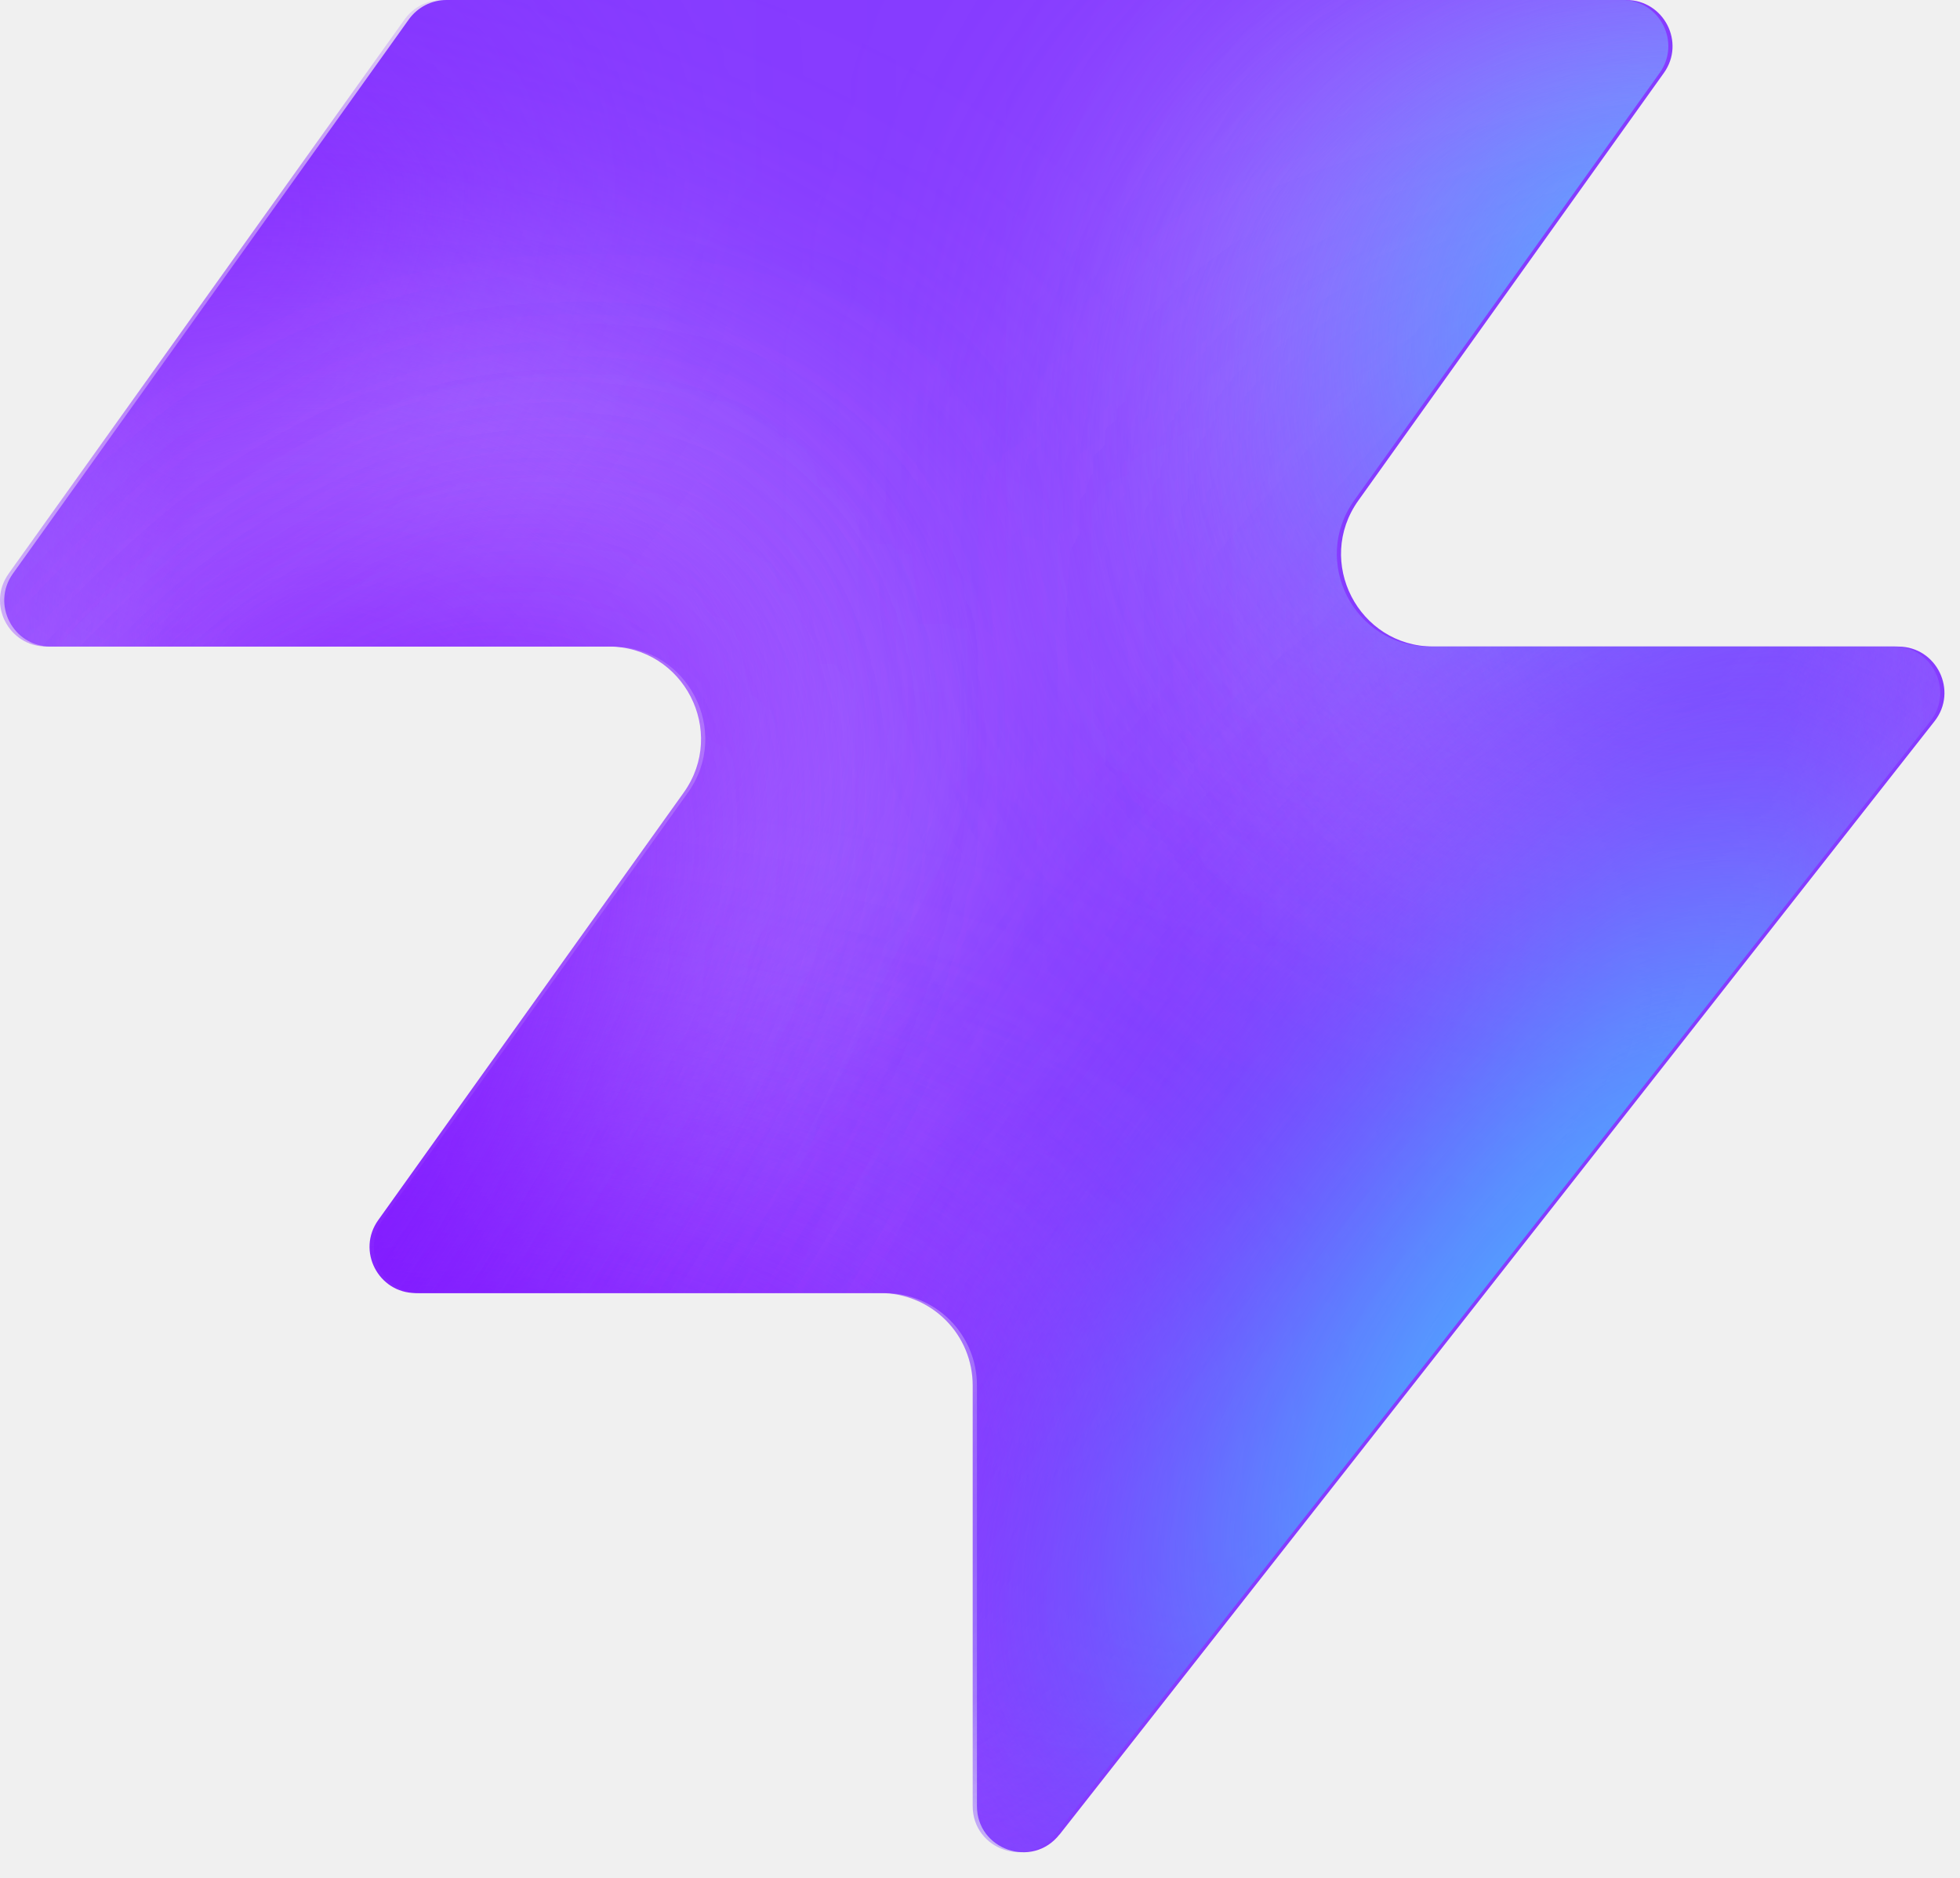
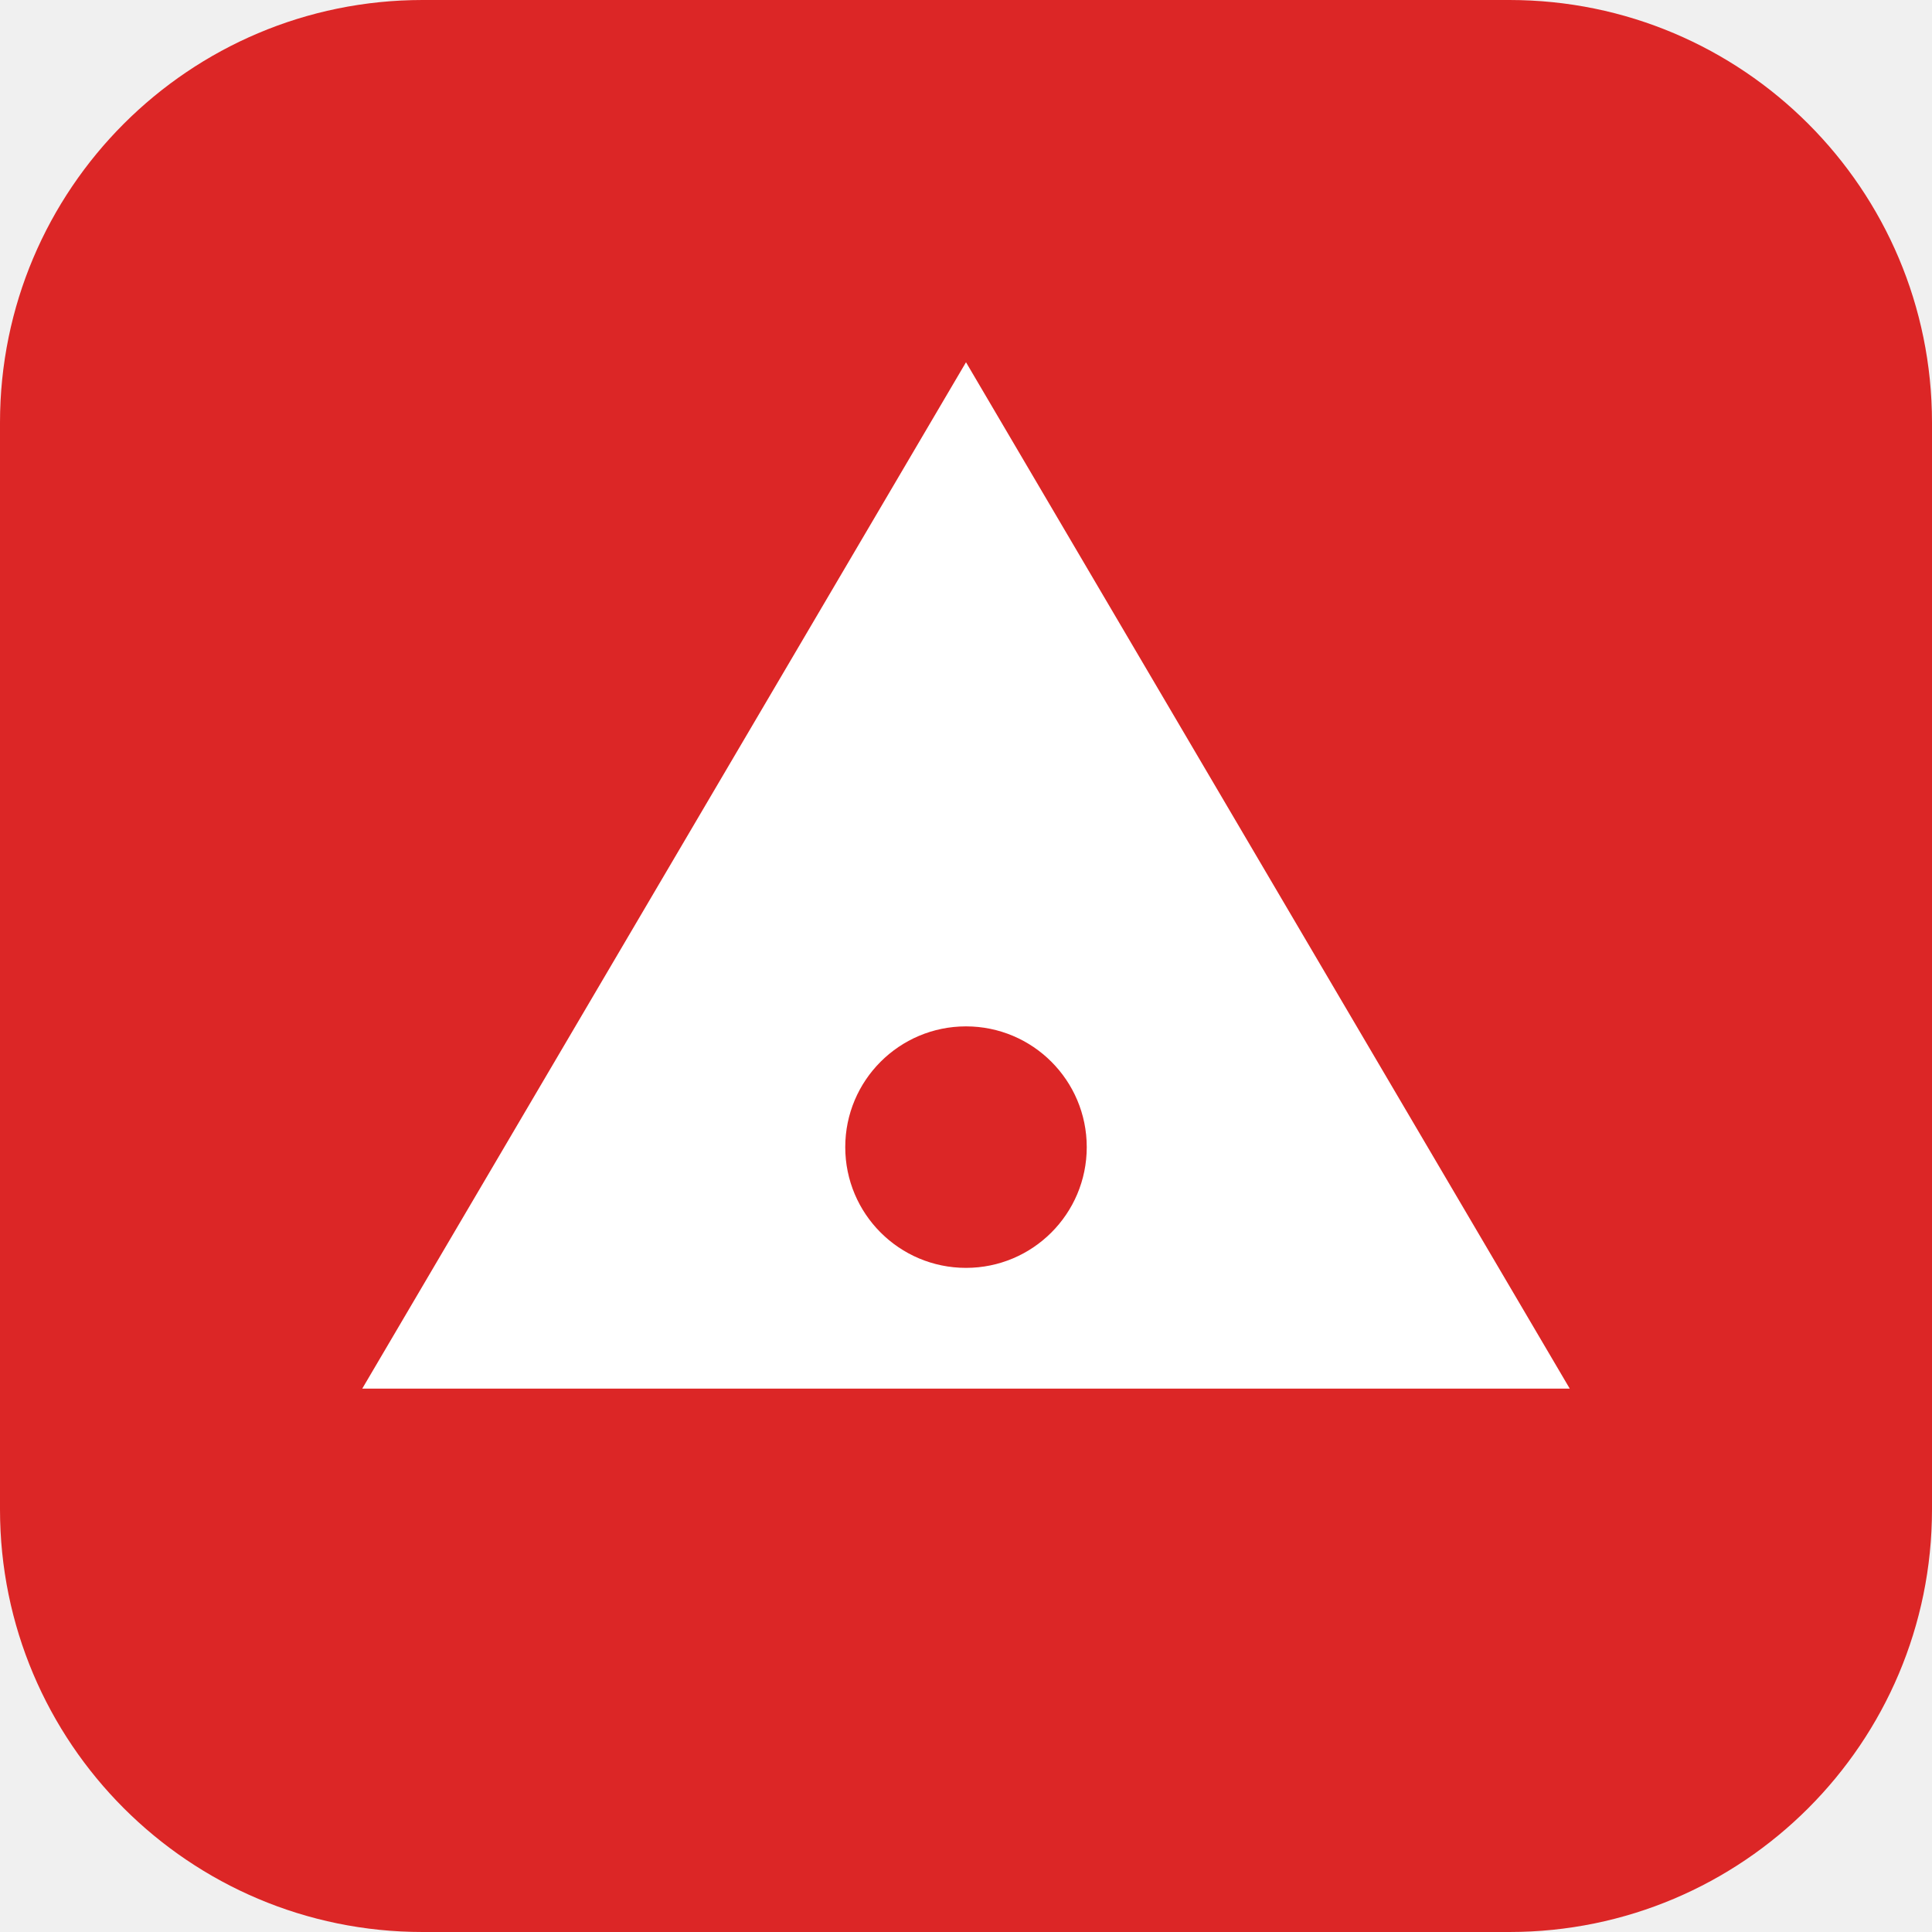
- <svg xmlns="http://www.w3.org/2000/svg" width="48" height="46" fill="none" viewBox="0 0 48 46">
-   <path fill="#863bff" d="M25.946 44.938c-.664.845-2.021.375-2.021-.698V33.937a2.26 2.26 0 0 0-2.262-2.262H10.287c-.92 0-1.456-1.04-.92-1.788l7.48-10.471c1.07-1.497 0-3.578-1.842-3.578H1.237c-.92 0-1.456-1.04-.92-1.788L10.013.474c.214-.297.556-.474.92-.474h28.894c.92 0 1.456 1.04.92 1.788l-7.48 10.471c-1.07 1.498 0 3.579 1.842 3.579h11.377c.943 0 1.473 1.088.89 1.83L25.947 44.94z" style="fill:#863bff;fill:color(display-p3 .525 .23 1);fill-opacity:1" />
-   <mask id="a" width="48" height="46" x="0" y="0" maskUnits="userSpaceOnUse" style="mask-type:alpha">
-     <path fill="#000" d="M25.842 44.938c-.664.844-2.021.375-2.021-.698V33.937a2.26 2.26 0 0 0-2.262-2.262H10.183c-.92 0-1.456-1.04-.92-1.788l7.48-10.471c1.07-1.498 0-3.579-1.842-3.579H1.133c-.92 0-1.456-1.04-.92-1.787L9.91.473c.214-.297.556-.474.92-.474h28.894c.92 0 1.456 1.04.92 1.788l-7.48 10.471c-1.07 1.498 0 3.578 1.842 3.578h11.377c.943 0 1.473 1.088.89 1.832L25.843 44.94z" style="fill:#000;fill-opacity:1" />
-   </mask>
-   <g mask="url(#a)">
-     <g filter="url(#b)">
-       <ellipse cx="5.508" cy="14.704" fill="#ede6ff" rx="5.508" ry="14.704" style="fill:#ede6ff;fill:color(display-p3 .927 .903 1);fill-opacity:1" transform="matrix(.00324 1 1 -.00324 -4.47 31.516)" />
-     </g>
-     <g filter="url(#c)">
-       <ellipse cx="10.399" cy="29.851" fill="#ede6ff" rx="10.399" ry="29.851" style="fill:#ede6ff;fill:color(display-p3 .927 .903 1);fill-opacity:1" transform="matrix(.00324 1 1 -.00324 -39.328 7.883)" />
-     </g>
-     <g filter="url(#d)">
-       <ellipse cx="5.508" cy="30.487" fill="#7e14ff" rx="5.508" ry="30.487" style="fill:#7e14ff;fill:color(display-p3 .492 .077 1);fill-opacity:1" transform="rotate(89.814 -25.913 -14.639)scale(1 -1)" />
-     </g>
-     <g filter="url(#e)">
-       <ellipse cx="5.508" cy="30.599" fill="#7e14ff" rx="5.508" ry="30.599" style="fill:#7e14ff;fill:color(display-p3 .492 .077 1);fill-opacity:1" transform="rotate(89.814 -32.644 -3.334)scale(1 -1)" />
-     </g>
-     <g filter="url(#f)">
-       <ellipse cx="5.508" cy="30.599" fill="#7e14ff" rx="5.508" ry="30.599" style="fill:#7e14ff;fill:color(display-p3 .492 .077 1);fill-opacity:1" transform="matrix(.00324 1 1 -.00324 -34.34 30.47)" />
-     </g>
-     <g filter="url(#g)">
-       <ellipse cx="14.072" cy="22.078" fill="#ede6ff" rx="14.072" ry="22.078" style="fill:#ede6ff;fill:color(display-p3 .927 .903 1);fill-opacity:1" transform="rotate(93.35 24.506 48.493)scale(-1 1)" />
-     </g>
-     <g filter="url(#h)">
-       <ellipse cx="3.47" cy="21.501" fill="#7e14ff" rx="3.47" ry="21.501" style="fill:#7e14ff;fill:color(display-p3 .492 .077 1);fill-opacity:1" transform="rotate(89.009 28.708 47.59)scale(-1 1)" />
-     </g>
-     <g filter="url(#i)">
-       <ellipse cx="3.47" cy="21.501" fill="#7e14ff" rx="3.47" ry="21.501" style="fill:#7e14ff;fill:color(display-p3 .492 .077 1);fill-opacity:1" transform="rotate(89.009 28.708 47.59)scale(-1 1)" />
-     </g>
-     <g filter="url(#j)">
-       <ellipse cx=".387" cy="8.972" fill="#7e14ff" rx="4.407" ry="29.108" style="fill:#7e14ff;fill:color(display-p3 .492 .077 1);fill-opacity:1" transform="rotate(39.51 .387 8.972)" />
-     </g>
-     <g filter="url(#k)">
-       <ellipse cx="47.523" cy="-6.092" fill="#7e14ff" rx="4.407" ry="29.108" style="fill:#7e14ff;fill:color(display-p3 .492 .077 1);fill-opacity:1" transform="rotate(37.892 47.523 -6.092)" />
-     </g>
-     <g filter="url(#l)">
-       <ellipse cx="41.412" cy="6.333" fill="#47bfff" rx="5.971" ry="9.665" style="fill:#47bfff;fill:color(display-p3 .28 .748 1);fill-opacity:1" transform="rotate(37.892 41.412 6.333)" />
-     </g>
-     <g filter="url(#m)">
-       <ellipse cx="-1.879" cy="38.332" fill="#7e14ff" rx="4.407" ry="29.108" style="fill:#7e14ff;fill:color(display-p3 .492 .077 1);fill-opacity:1" transform="rotate(37.892 -1.88 38.332)" />
-     </g>
-     <g filter="url(#n)">
-       <ellipse cx="-1.879" cy="38.332" fill="#7e14ff" rx="4.407" ry="29.108" style="fill:#7e14ff;fill:color(display-p3 .492 .077 1);fill-opacity:1" transform="rotate(37.892 -1.88 38.332)" />
-     </g>
-     <g filter="url(#o)">
-       <ellipse cx="35.651" cy="29.907" fill="#7e14ff" rx="4.407" ry="29.108" style="fill:#7e14ff;fill:color(display-p3 .492 .077 1);fill-opacity:1" transform="rotate(37.892 35.651 29.907)" />
-     </g>
-     <g filter="url(#p)">
-       <ellipse cx="38.418" cy="32.4" fill="#47bfff" rx="5.971" ry="15.297" style="fill:#47bfff;fill:color(display-p3 .28 .748 1);fill-opacity:1" transform="rotate(37.892 38.418 32.4)" />
-     </g>
-   </g>
-   <defs>
-     <filter id="b" width="60.045" height="41.654" x="-19.77" y="16.149" color-interpolation-filters="sRGB" filterUnits="userSpaceOnUse">
-       <feFlood flood-opacity="0" result="BackgroundImageFix" />
-       <feBlend in="SourceGraphic" in2="BackgroundImageFix" result="shape" />
-       <feGaussianBlur result="effect1_foregroundBlur_2002_17158" stdDeviation="7.659" />
-     </filter>
-     <filter id="c" width="90.34" height="51.437" x="-54.613" y="-7.533" color-interpolation-filters="sRGB" filterUnits="userSpaceOnUse">
-       <feFlood flood-opacity="0" result="BackgroundImageFix" />
-       <feBlend in="SourceGraphic" in2="BackgroundImageFix" result="shape" />
-       <feGaussianBlur result="effect1_foregroundBlur_2002_17158" stdDeviation="7.659" />
-     </filter>
-     <filter id="d" width="79.355" height="29.4" x="-49.64" y="2.03" color-interpolation-filters="sRGB" filterUnits="userSpaceOnUse">
-       <feFlood flood-opacity="0" result="BackgroundImageFix" />
-       <feBlend in="SourceGraphic" in2="BackgroundImageFix" result="shape" />
-       <feGaussianBlur result="effect1_foregroundBlur_2002_17158" stdDeviation="4.596" />
-     </filter>
-     <filter id="e" width="79.579" height="29.4" x="-45.045" y="20.029" color-interpolation-filters="sRGB" filterUnits="userSpaceOnUse">
-       <feFlood flood-opacity="0" result="BackgroundImageFix" />
-       <feBlend in="SourceGraphic" in2="BackgroundImageFix" result="shape" />
-       <feGaussianBlur result="effect1_foregroundBlur_2002_17158" stdDeviation="4.596" />
-     </filter>
-     <filter id="f" width="79.579" height="29.4" x="-43.513" y="21.178" color-interpolation-filters="sRGB" filterUnits="userSpaceOnUse">
-       <feFlood flood-opacity="0" result="BackgroundImageFix" />
-       <feBlend in="SourceGraphic" in2="BackgroundImageFix" result="shape" />
-       <feGaussianBlur result="effect1_foregroundBlur_2002_17158" stdDeviation="4.596" />
-     </filter>
-     <filter id="g" width="74.749" height="58.852" x="15.756" y="-17.901" color-interpolation-filters="sRGB" filterUnits="userSpaceOnUse">
-       <feFlood flood-opacity="0" result="BackgroundImageFix" />
-       <feBlend in="SourceGraphic" in2="BackgroundImageFix" result="shape" />
-       <feGaussianBlur result="effect1_foregroundBlur_2002_17158" stdDeviation="7.659" />
-     </filter>
-     <filter id="h" width="61.377" height="25.362" x="23.548" y="2.284" color-interpolation-filters="sRGB" filterUnits="userSpaceOnUse">
-       <feFlood flood-opacity="0" result="BackgroundImageFix" />
-       <feBlend in="SourceGraphic" in2="BackgroundImageFix" result="shape" />
-       <feGaussianBlur result="effect1_foregroundBlur_2002_17158" stdDeviation="4.596" />
-     </filter>
-     <filter id="i" width="61.377" height="25.362" x="23.548" y="2.284" color-interpolation-filters="sRGB" filterUnits="userSpaceOnUse">
-       <feFlood flood-opacity="0" result="BackgroundImageFix" />
-       <feBlend in="SourceGraphic" in2="BackgroundImageFix" result="shape" />
-       <feGaussianBlur result="effect1_foregroundBlur_2002_17158" stdDeviation="4.596" />
-     </filter>
-     <filter id="j" width="56.045" height="63.649" x="-27.636" y="-22.853" color-interpolation-filters="sRGB" filterUnits="userSpaceOnUse">
-       <feFlood flood-opacity="0" result="BackgroundImageFix" />
-       <feBlend in="SourceGraphic" in2="BackgroundImageFix" result="shape" />
-       <feGaussianBlur result="effect1_foregroundBlur_2002_17158" stdDeviation="4.596" />
-     </filter>
-     <filter id="k" width="54.814" height="64.646" x="20.116" y="-38.415" color-interpolation-filters="sRGB" filterUnits="userSpaceOnUse">
-       <feFlood flood-opacity="0" result="BackgroundImageFix" />
-       <feBlend in="SourceGraphic" in2="BackgroundImageFix" result="shape" />
-       <feGaussianBlur result="effect1_foregroundBlur_2002_17158" stdDeviation="4.596" />
-     </filter>
-     <filter id="l" width="33.541" height="35.313" x="24.641" y="-11.323" color-interpolation-filters="sRGB" filterUnits="userSpaceOnUse">
-       <feFlood flood-opacity="0" result="BackgroundImageFix" />
-       <feBlend in="SourceGraphic" in2="BackgroundImageFix" result="shape" />
-       <feGaussianBlur result="effect1_foregroundBlur_2002_17158" stdDeviation="4.596" />
-     </filter>
-     <filter id="m" width="54.814" height="64.646" x="-29.286" y="6.009" color-interpolation-filters="sRGB" filterUnits="userSpaceOnUse">
-       <feFlood flood-opacity="0" result="BackgroundImageFix" />
-       <feBlend in="SourceGraphic" in2="BackgroundImageFix" result="shape" />
-       <feGaussianBlur result="effect1_foregroundBlur_2002_17158" stdDeviation="4.596" />
-     </filter>
-     <filter id="n" width="54.814" height="64.646" x="-29.286" y="6.009" color-interpolation-filters="sRGB" filterUnits="userSpaceOnUse">
-       <feFlood flood-opacity="0" result="BackgroundImageFix" />
-       <feBlend in="SourceGraphic" in2="BackgroundImageFix" result="shape" />
-       <feGaussianBlur result="effect1_foregroundBlur_2002_17158" stdDeviation="4.596" />
-     </filter>
-     <filter id="o" width="54.814" height="64.646" x="8.244" y="-2.416" color-interpolation-filters="sRGB" filterUnits="userSpaceOnUse">
-       <feFlood flood-opacity="0" result="BackgroundImageFix" />
-       <feBlend in="SourceGraphic" in2="BackgroundImageFix" result="shape" />
-       <feGaussianBlur result="effect1_foregroundBlur_2002_17158" stdDeviation="4.596" />
-     </filter>
-     <filter id="p" width="39.409" height="43.623" x="18.713" y="10.588" color-interpolation-filters="sRGB" filterUnits="userSpaceOnUse">
-       <feFlood flood-opacity="0" result="BackgroundImageFix" />
-       <feBlend in="SourceGraphic" in2="BackgroundImageFix" result="shape" />
-       <feGaussianBlur result="effect1_foregroundBlur_2002_17158" stdDeviation="4.596" />
-     </filter>
-   </defs>
+ <svg xmlns="http://www.w3.org/2000/svg" viewBox="0 0 64 64">
+   <rect width="64" height="64" rx="14" fill="#dc2626" />
+   <path d="M32 12 52 46H12Z" fill="#fff" />
+   <circle cx="32" cy="38" r="4" fill="#dc2626" />
</svg>
